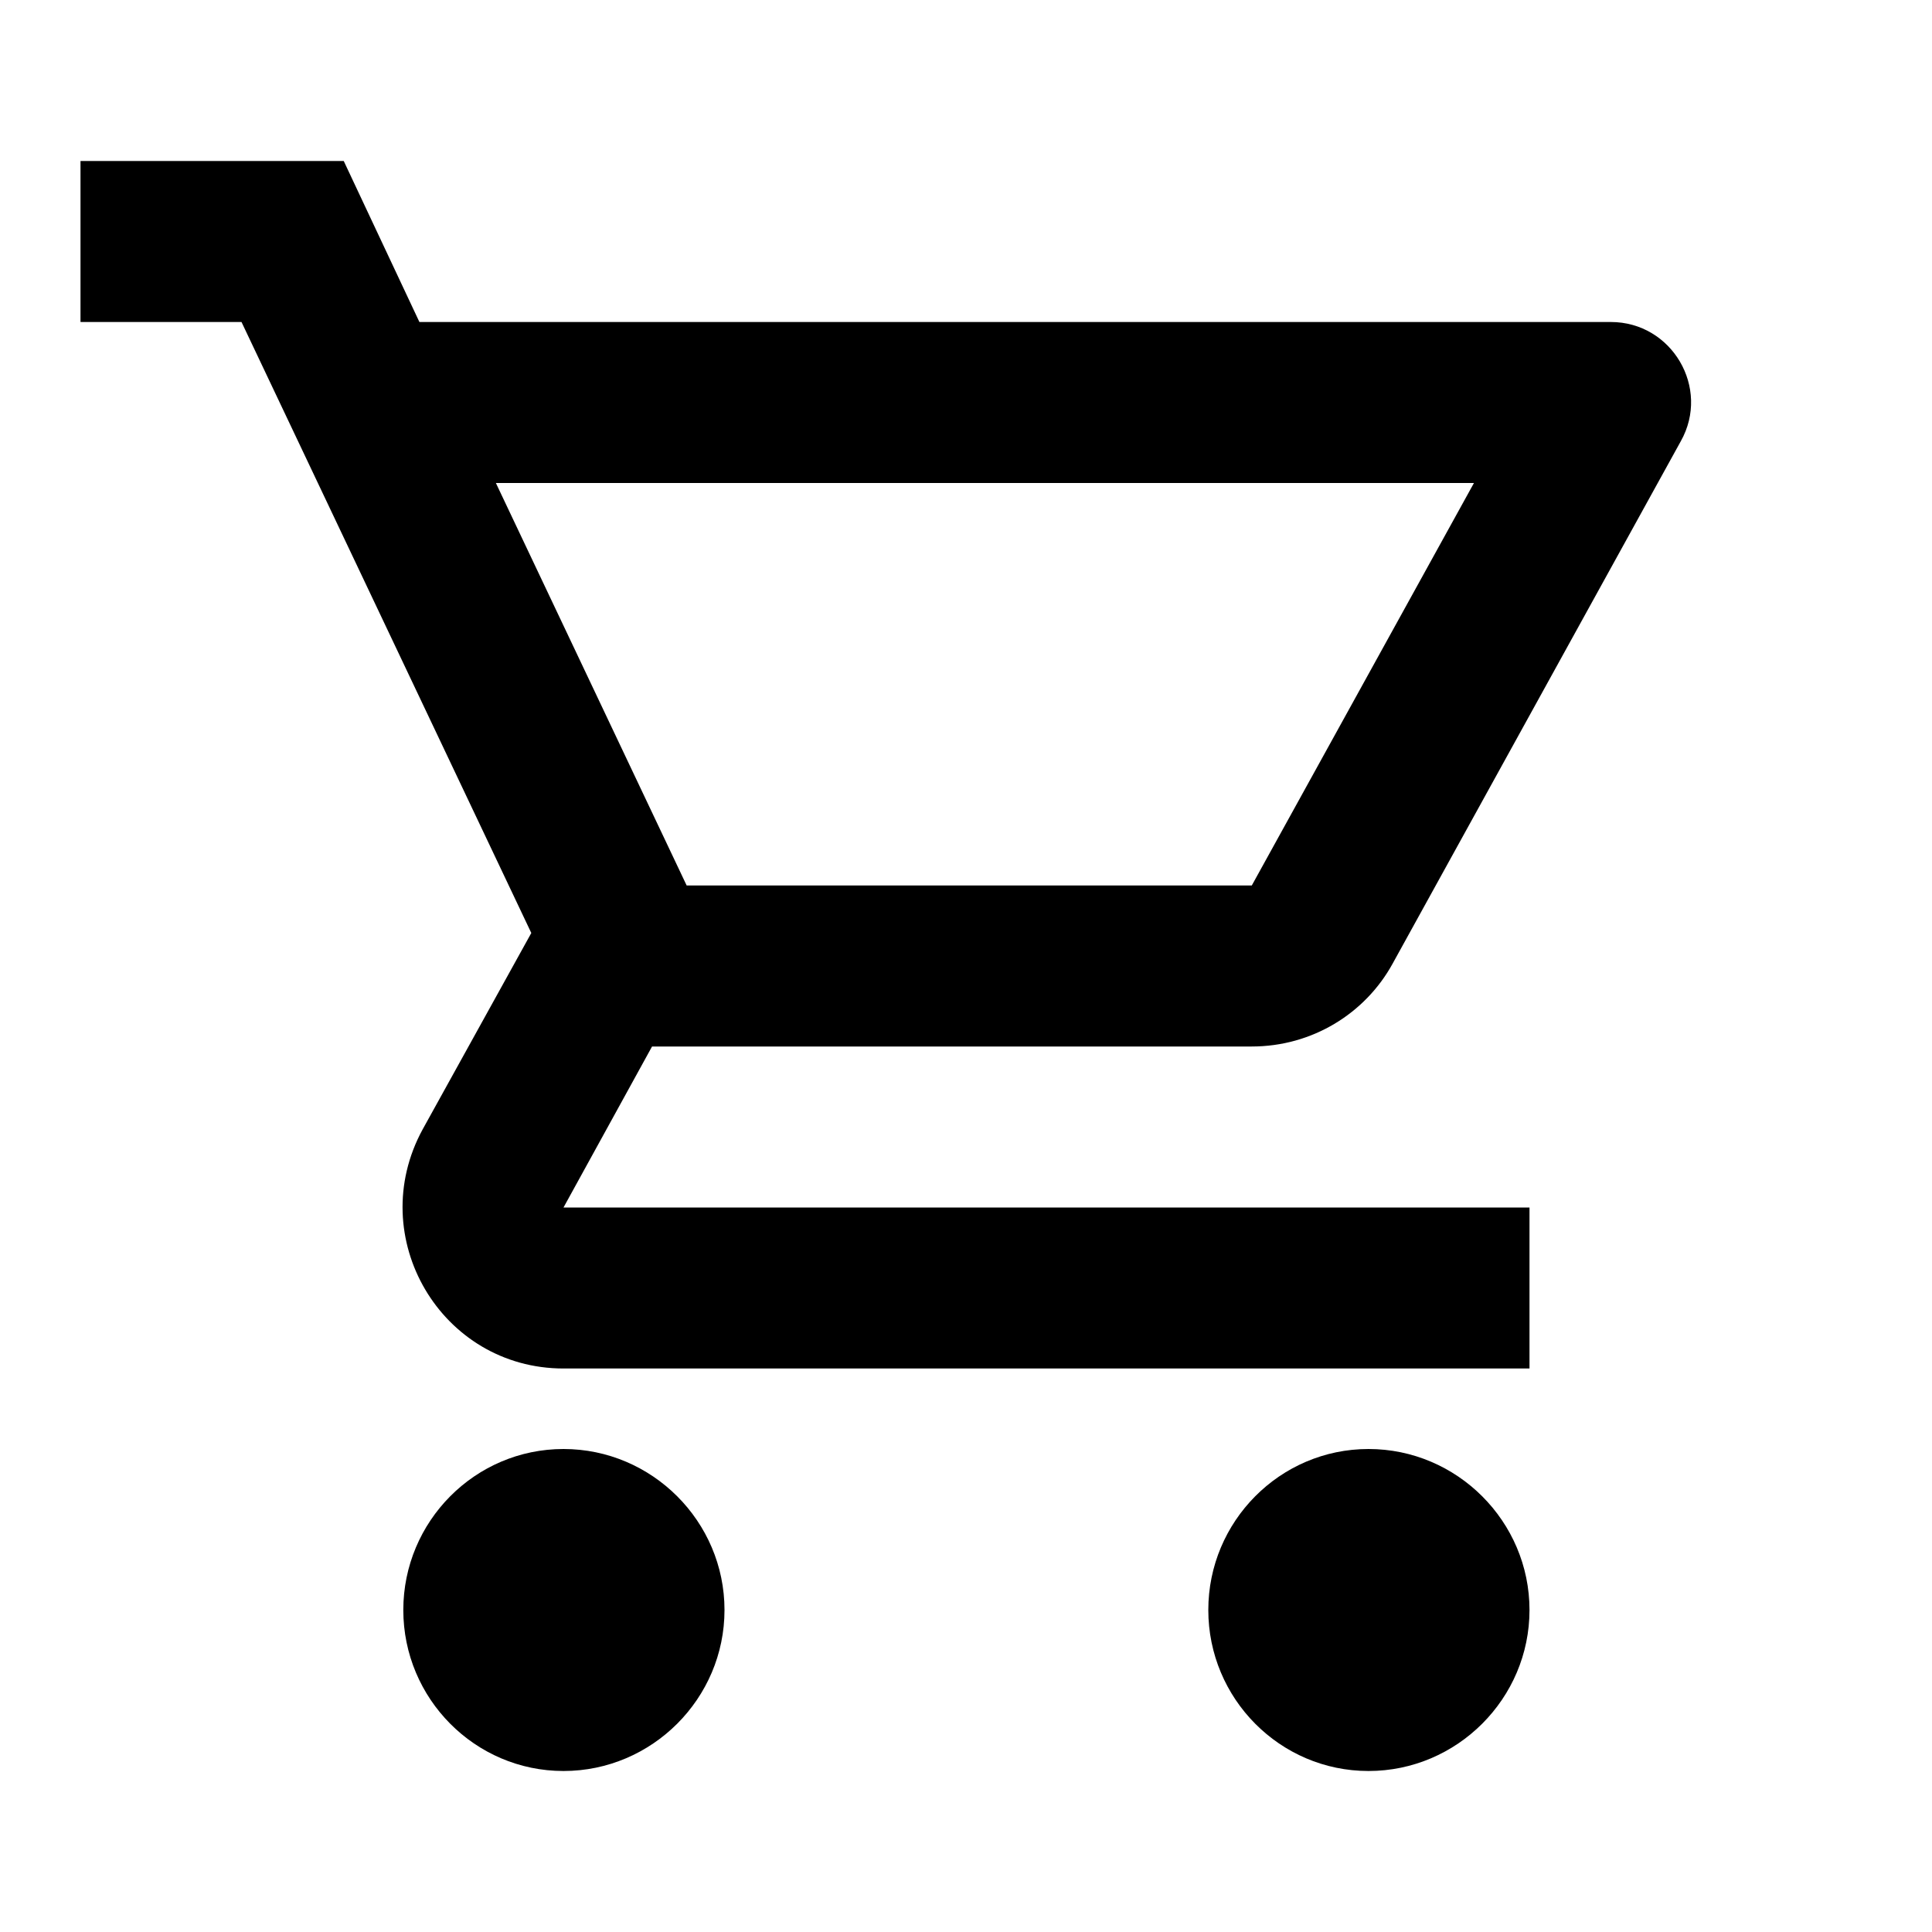
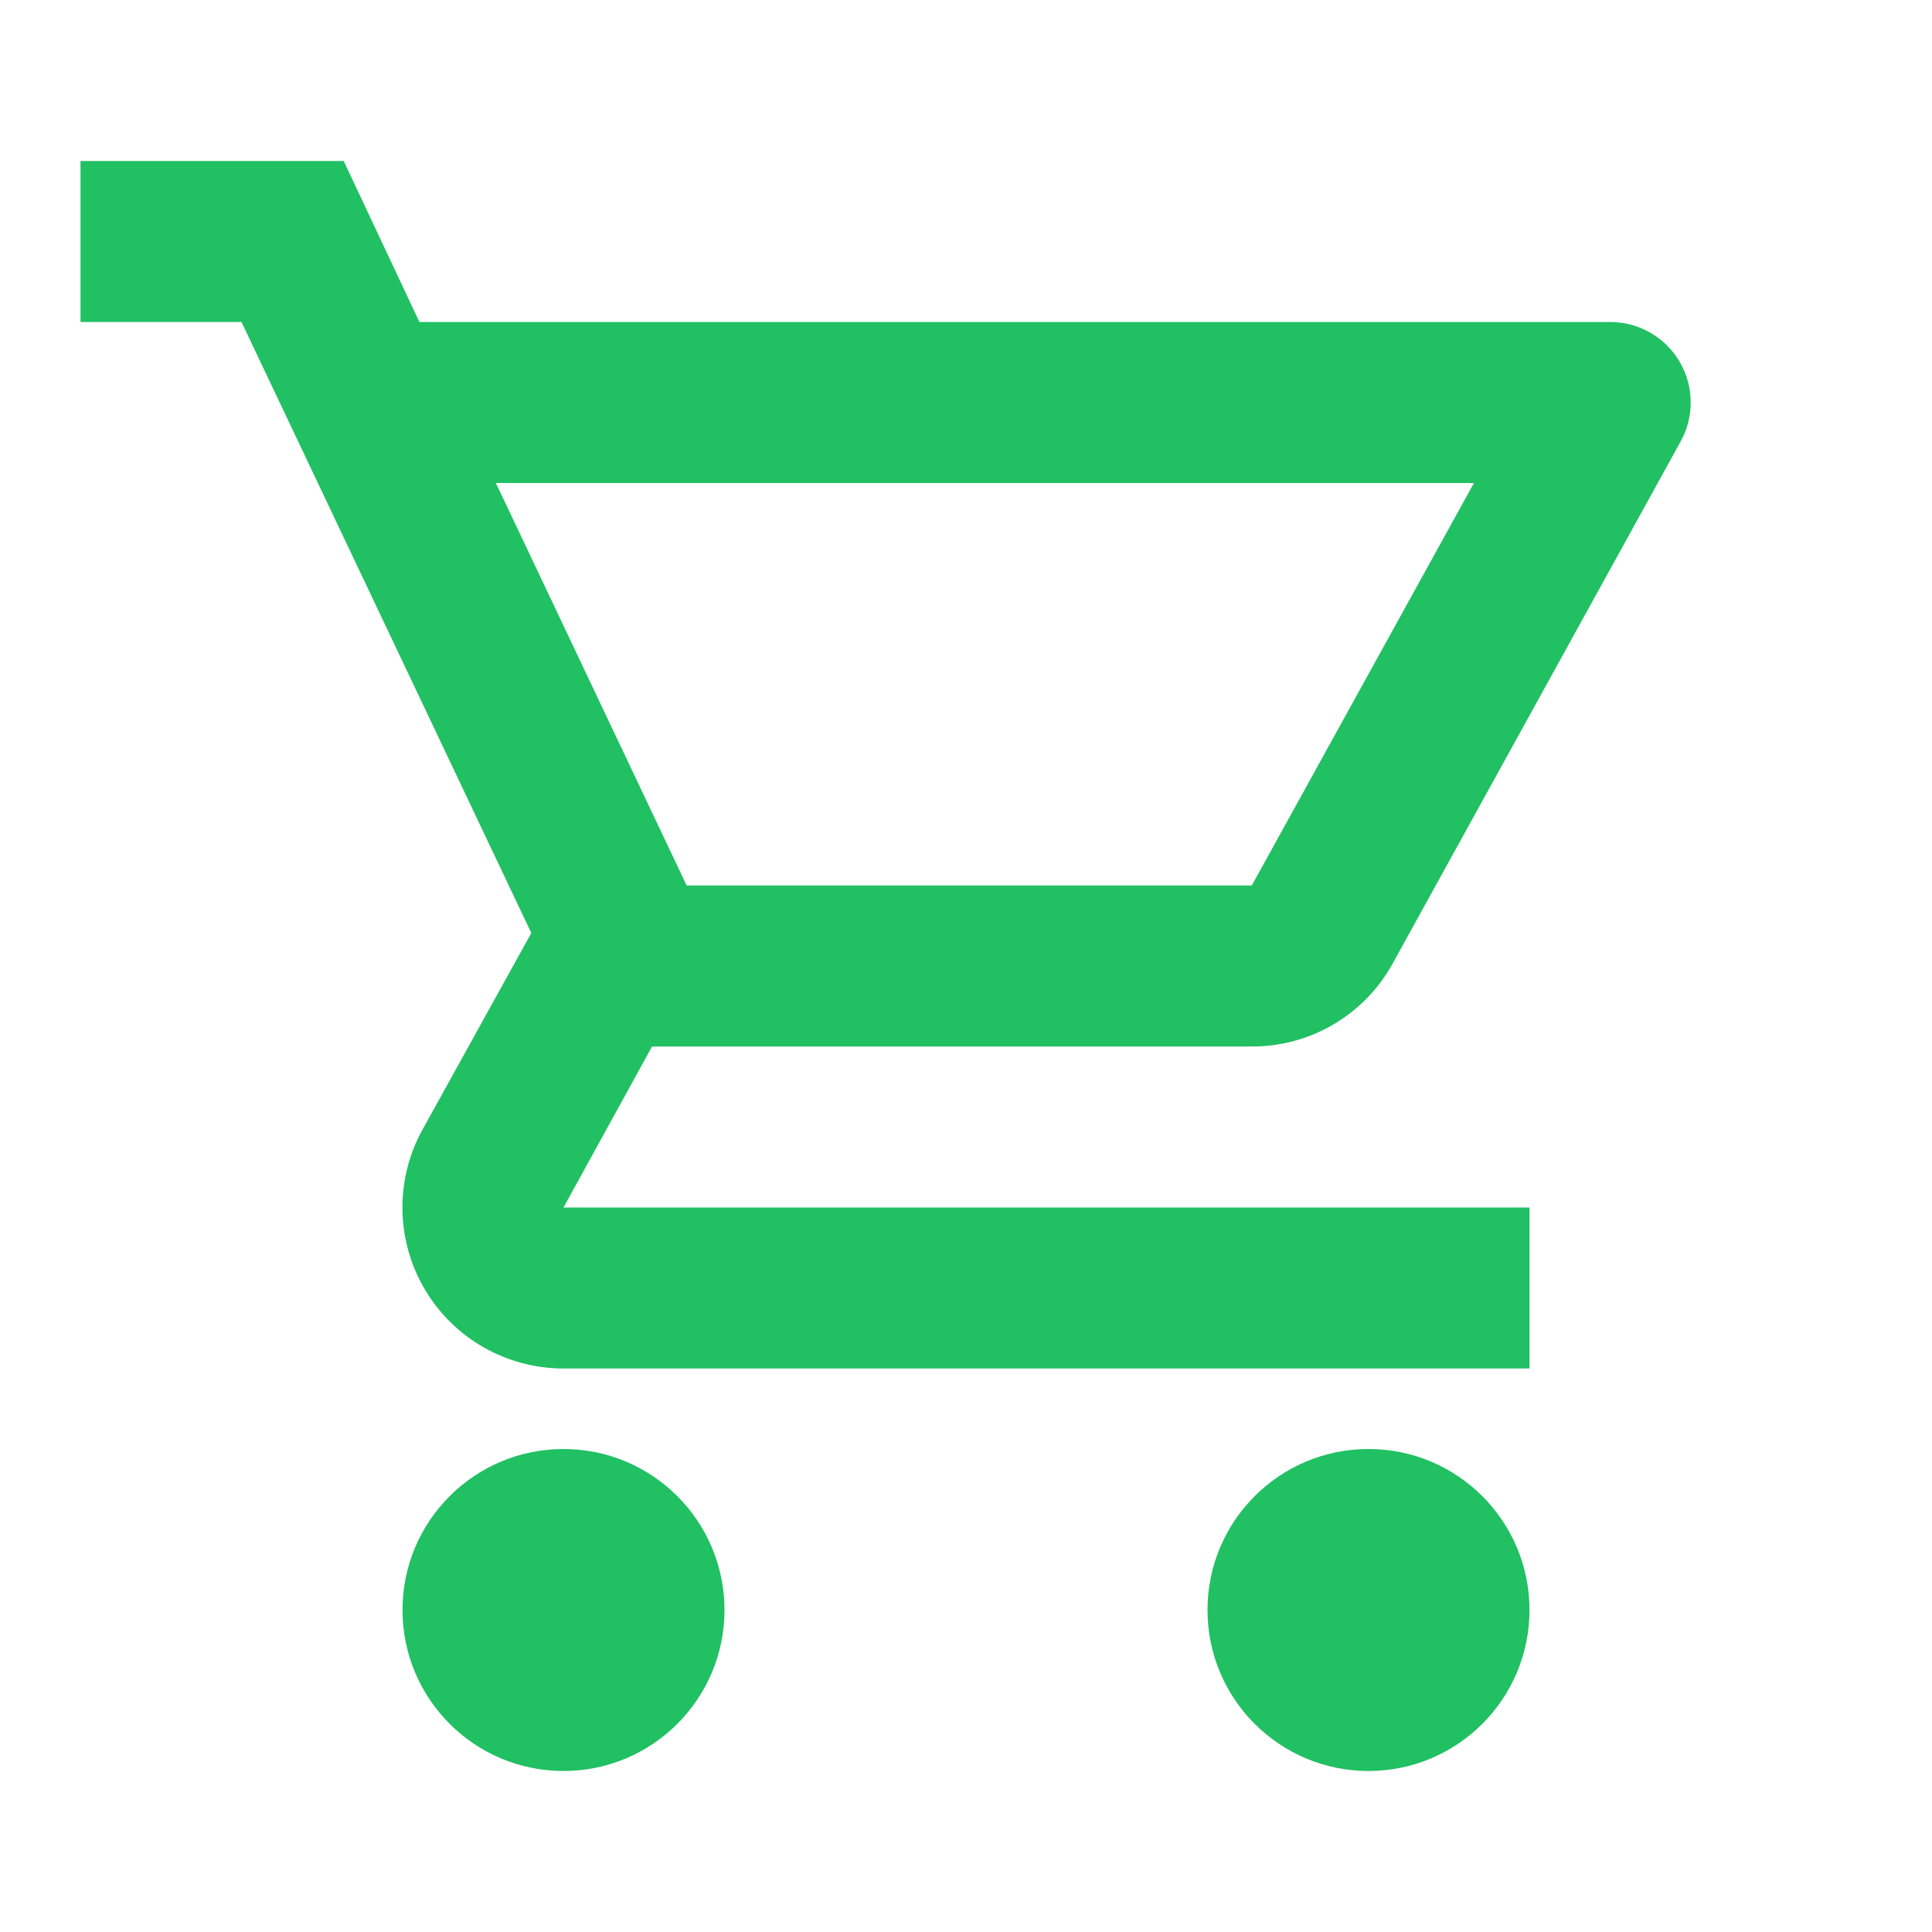
- <svg xmlns="http://www.w3.org/2000/svg" height="24" viewBox="0 0 24 24" width="24">
-   <path d="M0 0h24v24H0V0z" fill="none" />
-   <path d="M15.55 13c.75 0 1.41-.41 1.75-1.03l3.58-6.49c.37-.66-.11-1.48-.87-1.48H5.21l-.94-2H1v2h2l3.6 7.59-1.35 2.44C4.52 15.37 5.48 17 7 17h12v-2H7l1.1-2h7.45zM6.16 6h12.15l-2.76 5H8.53L6.16 6zM7 18c-1.1 0-1.99.9-1.99 2S5.9 22 7 22s2-.9 2-2-.9-2-2-2zm10 0c-1.1 0-1.99.9-1.99 2s.89 2 1.99 2 2-.9 2-2-.9-2-2-2z" />
+ <svg xmlns="http://www.w3.org/2000/svg" id="shopping_cart-24px" width="24" height="24" viewBox="0 0 24 24">
+   <path id="Trazado_1" data-name="Trazado 1" d="M0,0H24V24H0Z" fill="none" />
+   <path id="Trazado_2" data-name="Trazado 2" d="M15.55,13a1.991,1.991,0,0,0,1.75-1.03l3.58-6.49A1,1,0,0,0,20.01,4H5.21L4.27,2H1V4H3l3.6,7.59L5.25,14.03A2,2,0,0,0,7,17H19V15H7l1.1-2ZM6.16,6H18.31l-2.76,5H8.53ZM7,18a2,2,0,1,0,2,2A2,2,0,0,0,7,18Zm10,0a2,2,0,1,0,2,2A2,2,0,0,0,17,18Z" fill="#21c063" />
</svg>
